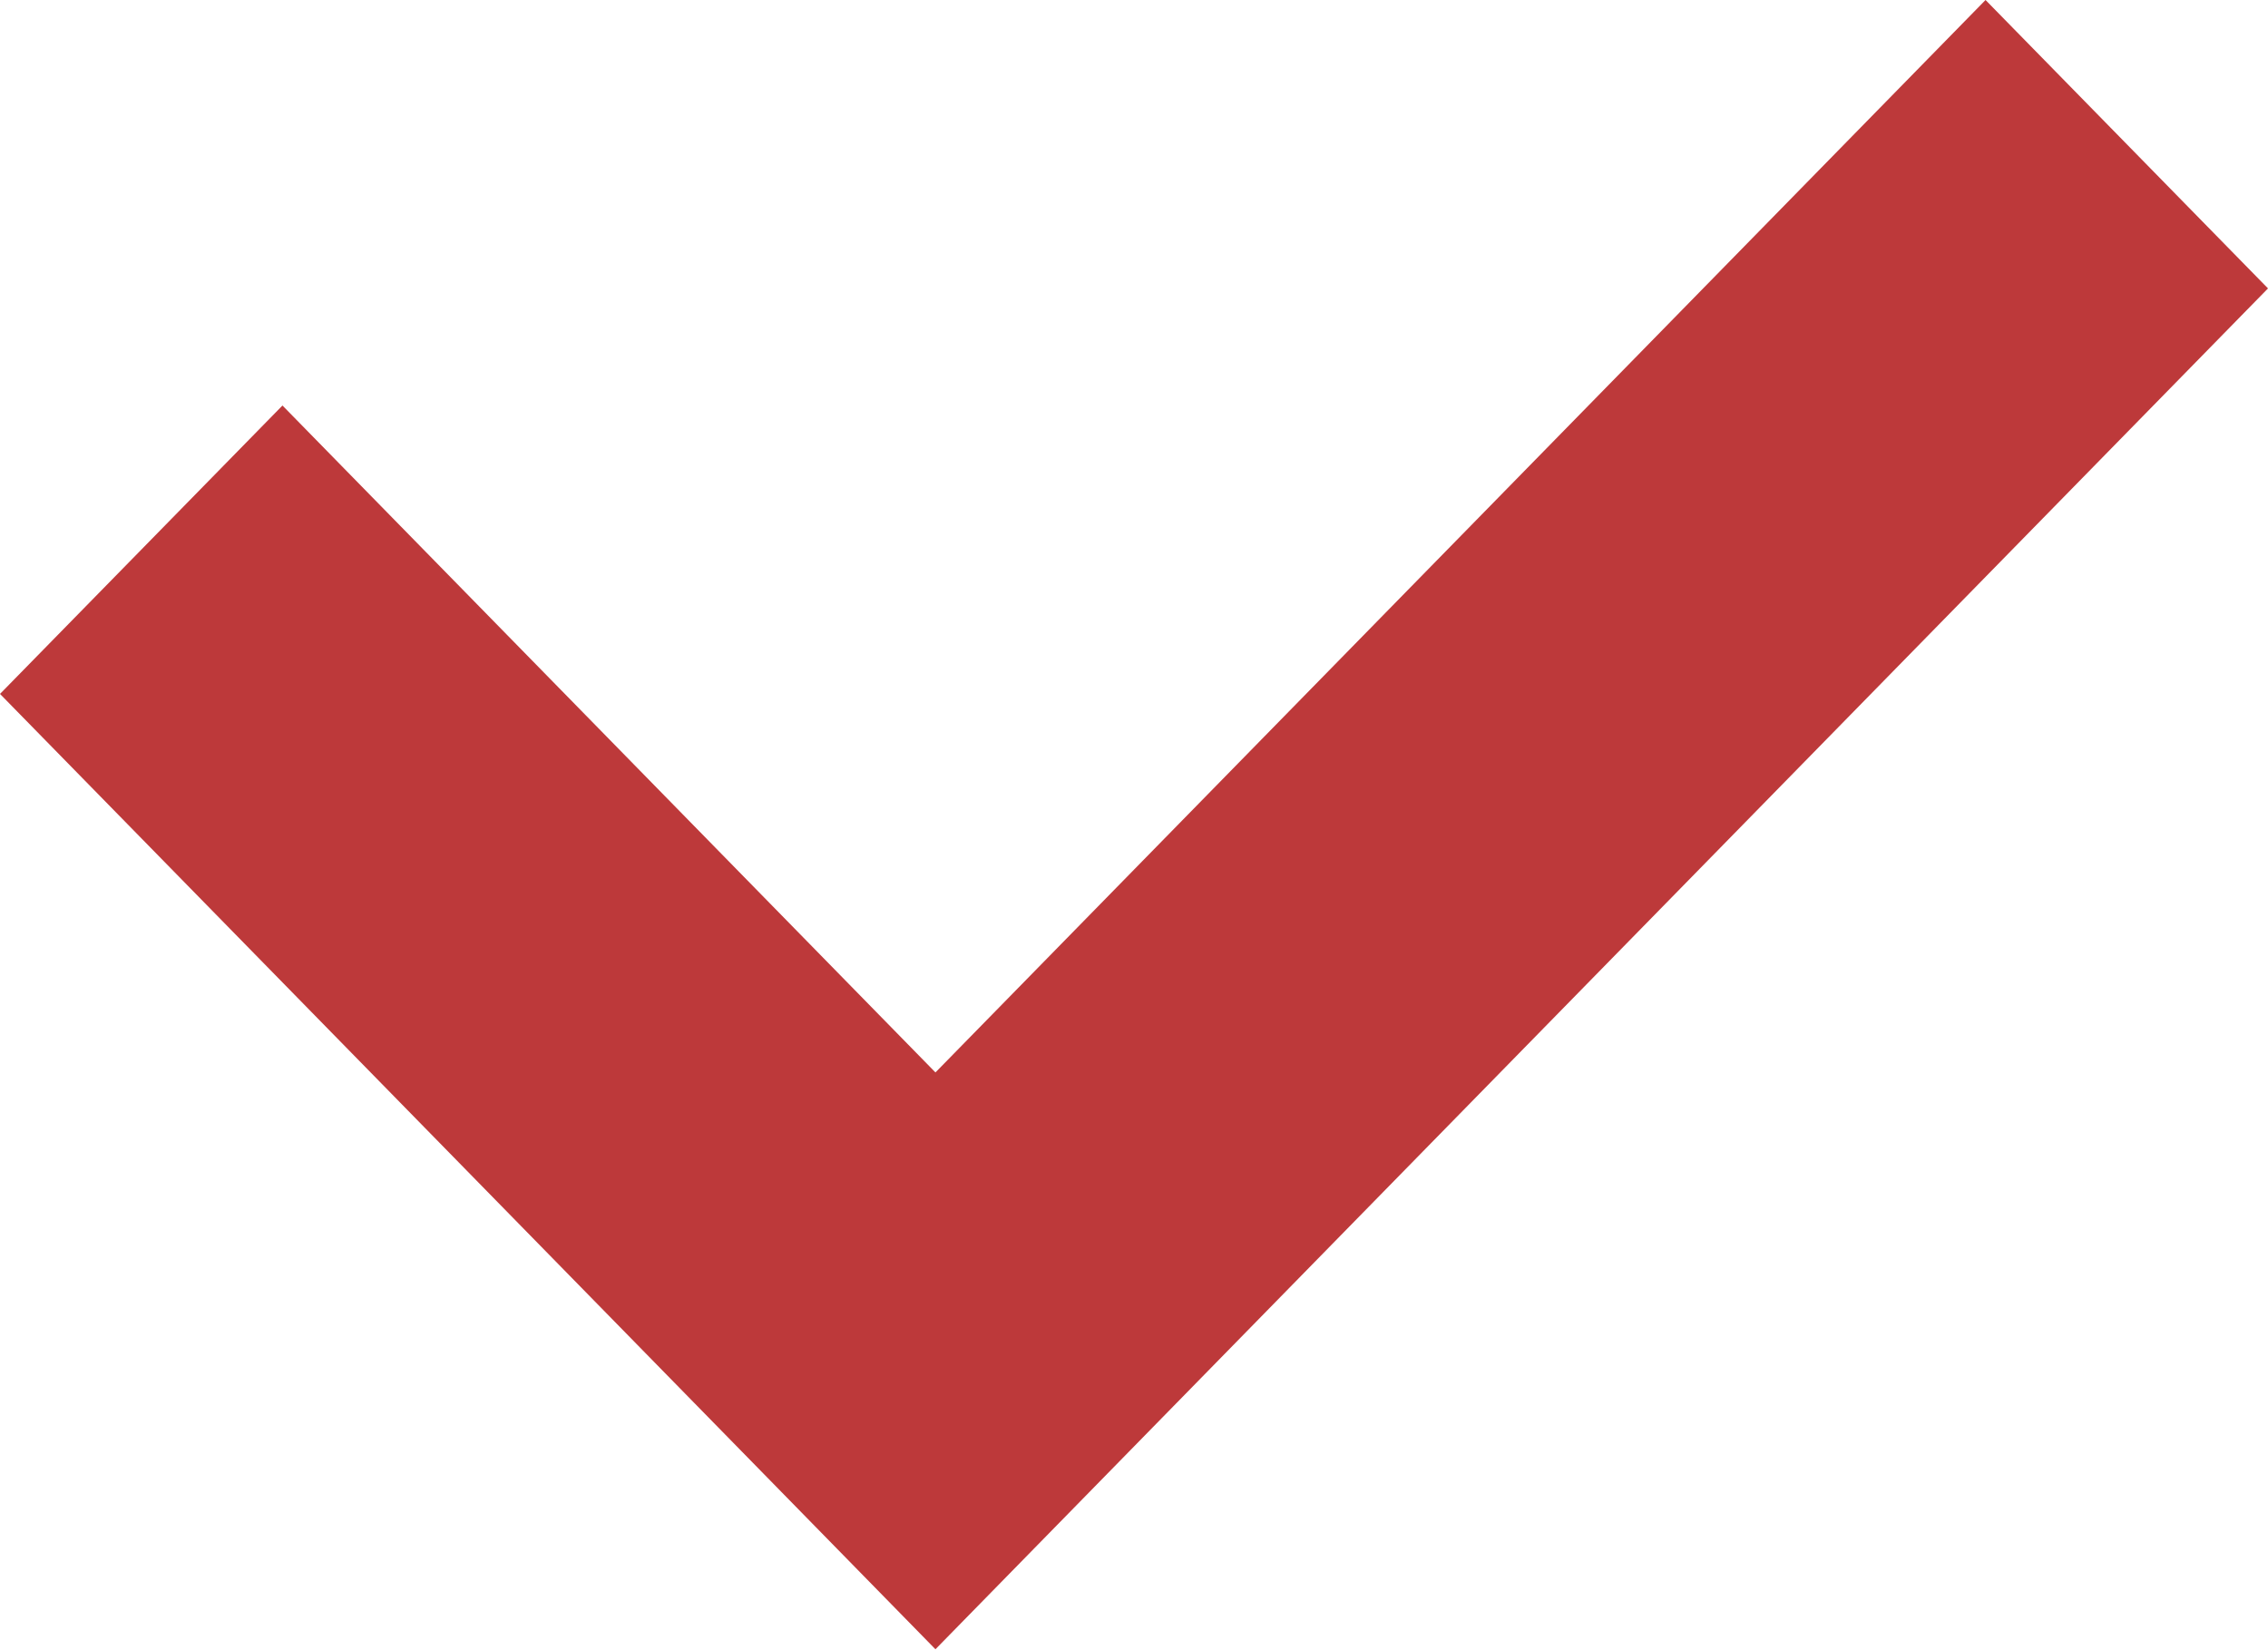
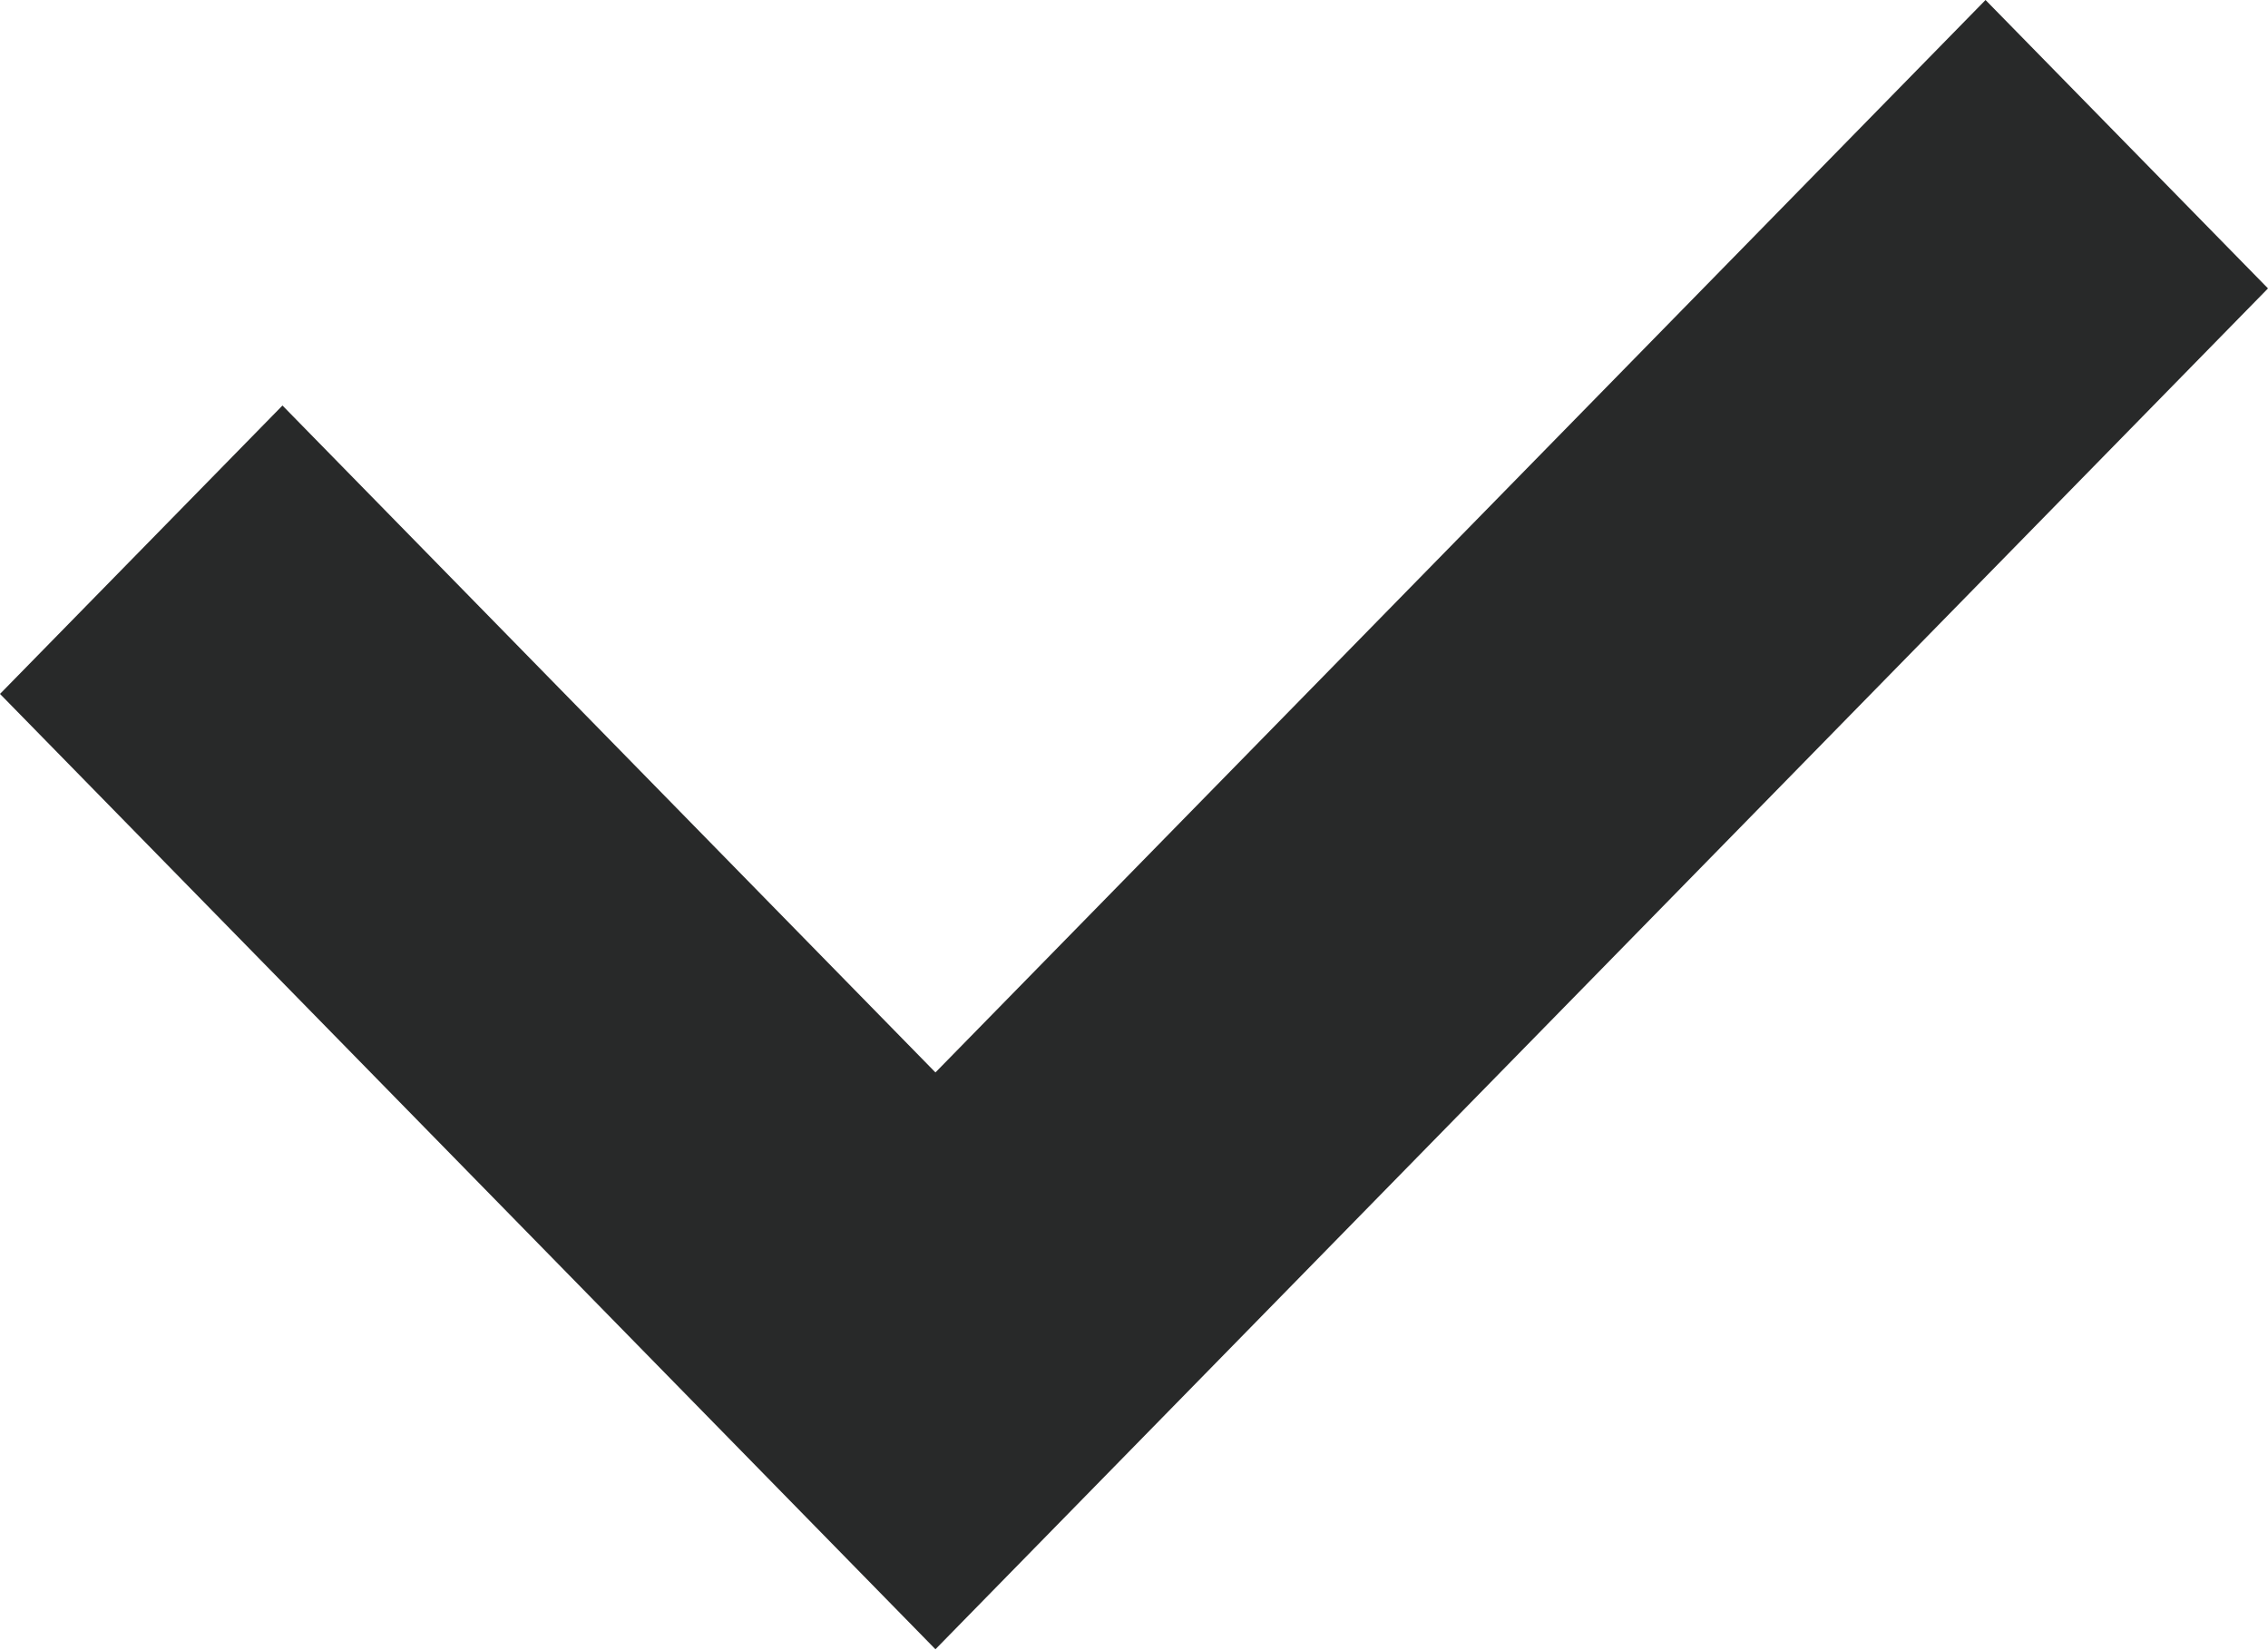
<svg xmlns="http://www.w3.org/2000/svg" width="11px" height="8px" viewBox="0 0 11 8" version="1.1">
  <defs />
  <g id="Designs" stroke="none" stroke-width="1" fill="none" fill-rule="evenodd">
-     <g id="V2---No-Accounts-Open" transform="translate(-1028, -186)" fill="#BD393A">
+     <g id="V2---No-Accounts-Open" transform="translate(-1028, -186)" fill="#282929">
      <g id="Search-Filters---Open" transform="translate(994, 33)">
        <g id="check-box" transform="translate(28, 145)">
          <polygon id="Fill-1" points="15.63 8 10.537 13.202 7.37 9.967 6 11.366 10.537 16 17 9.399" />
        </g>
      </g>
    </g>
  </g>
</svg>
